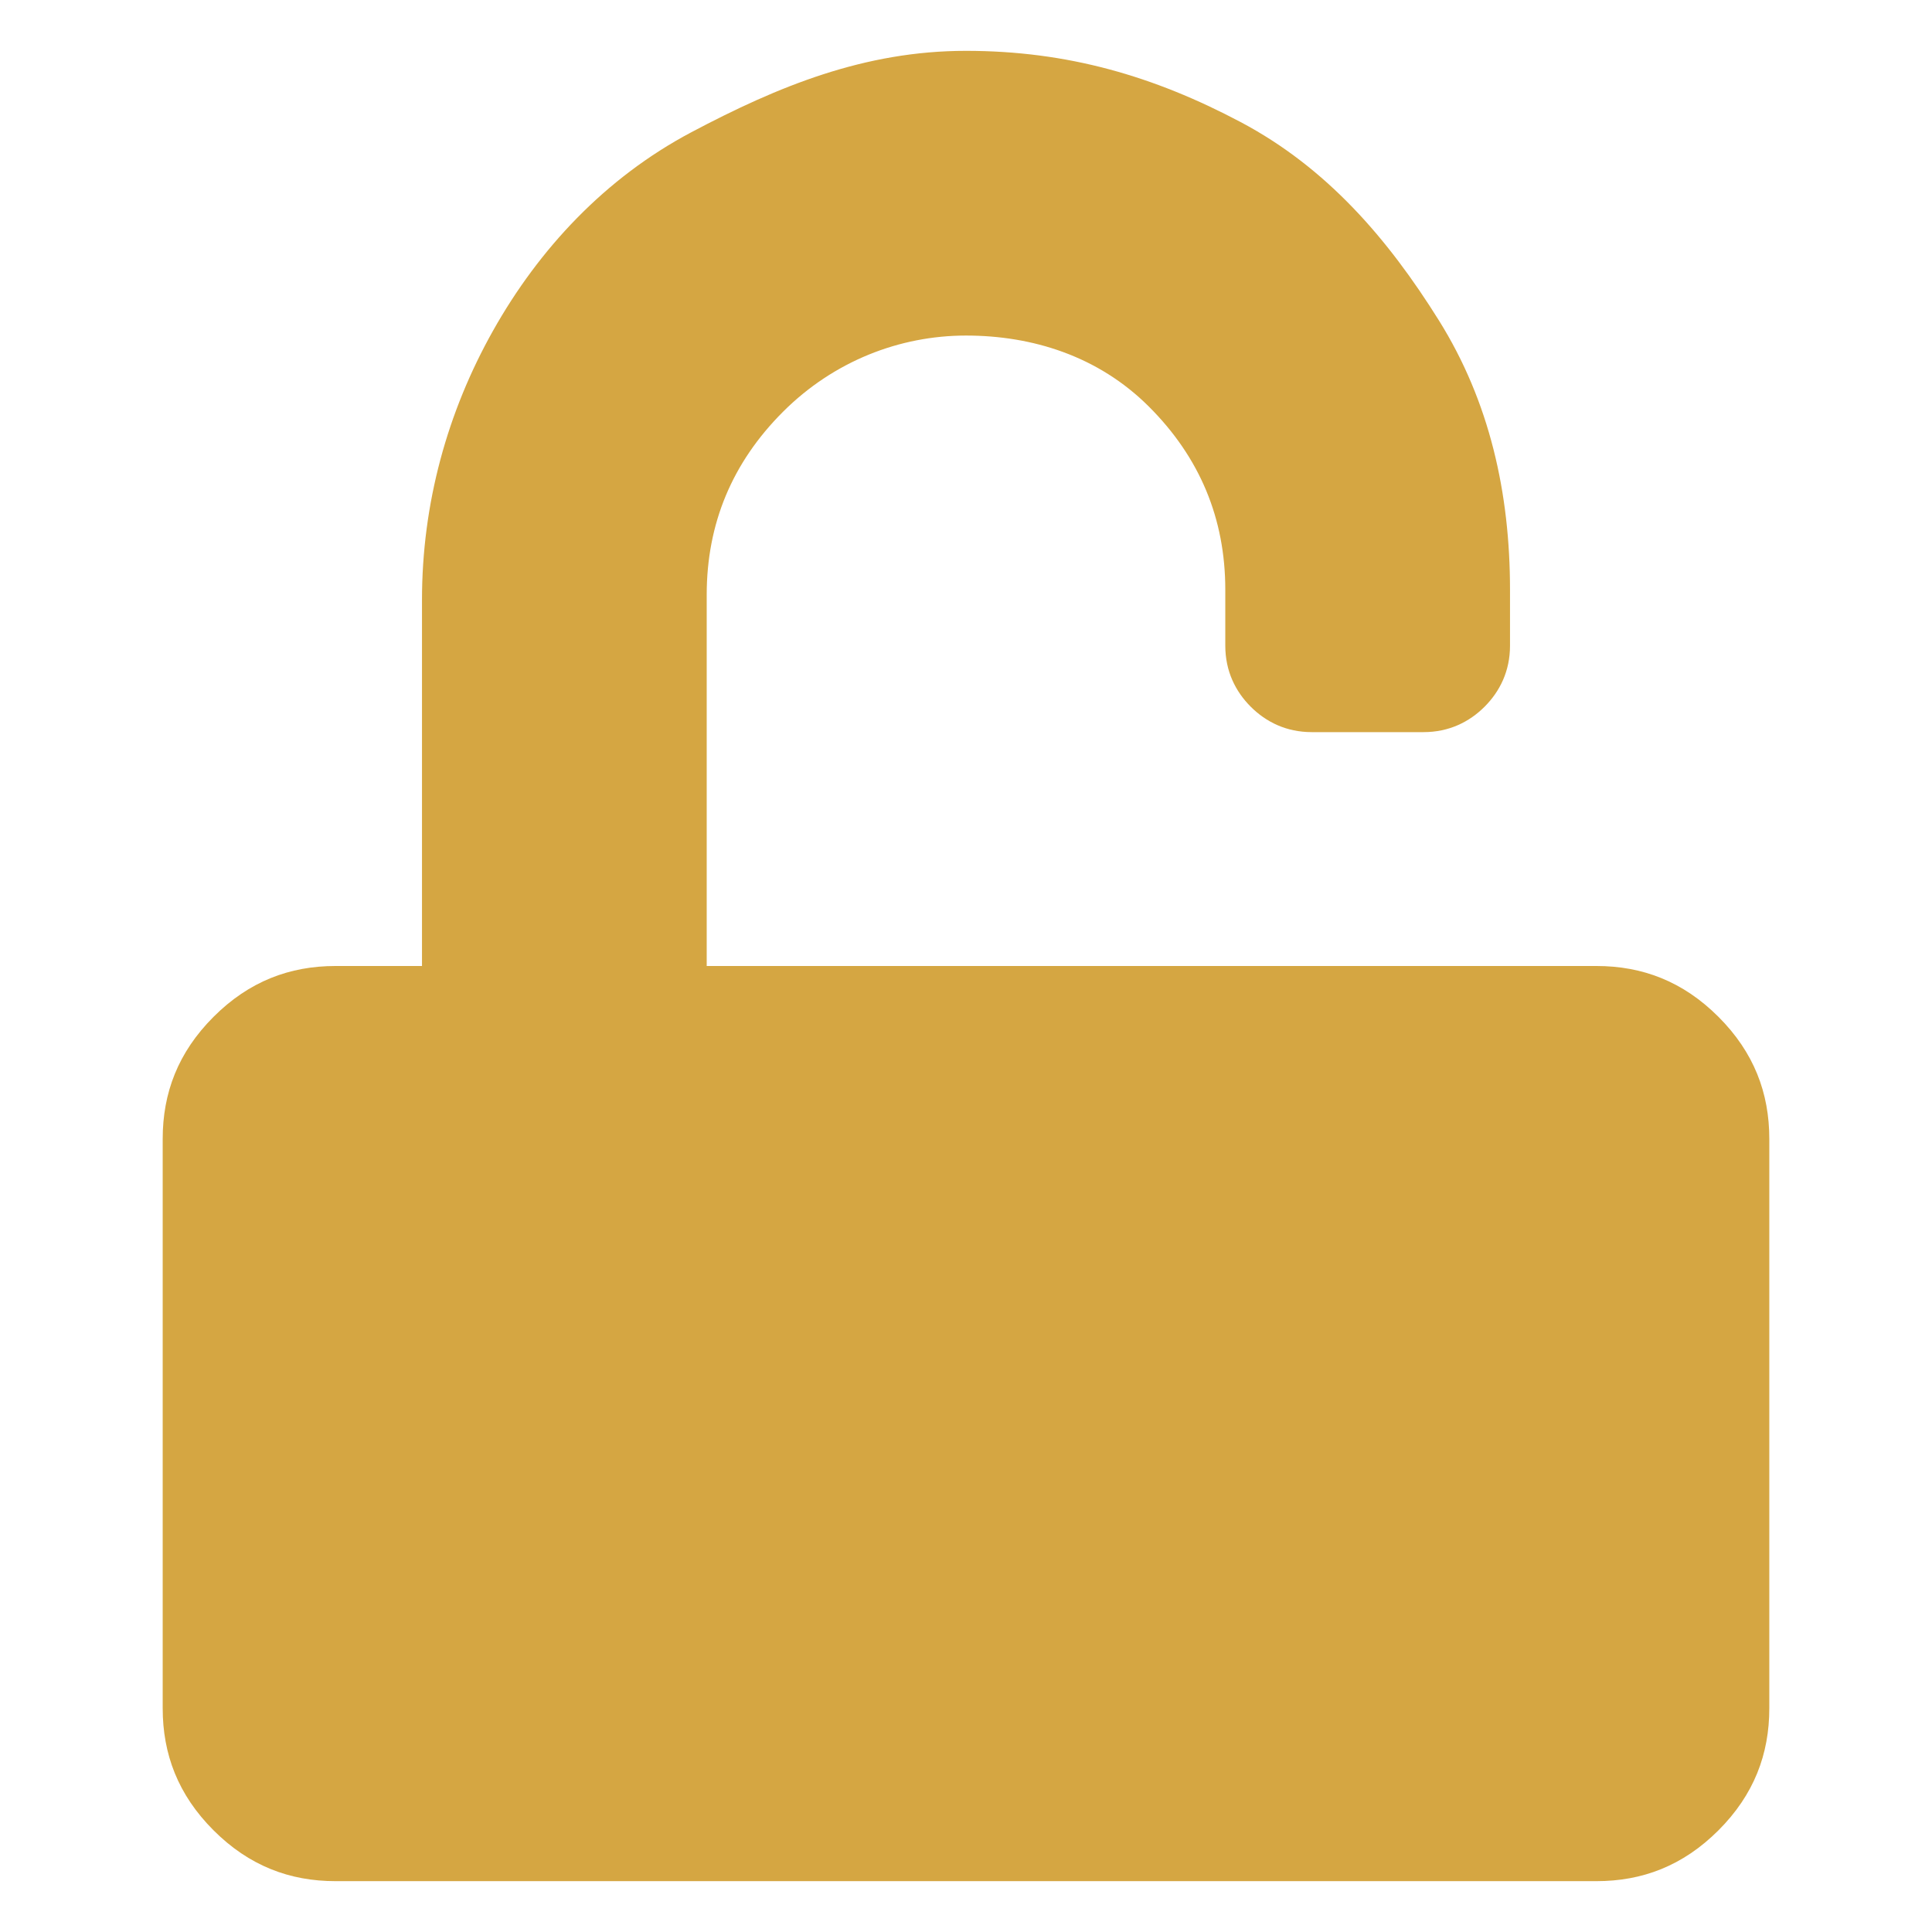
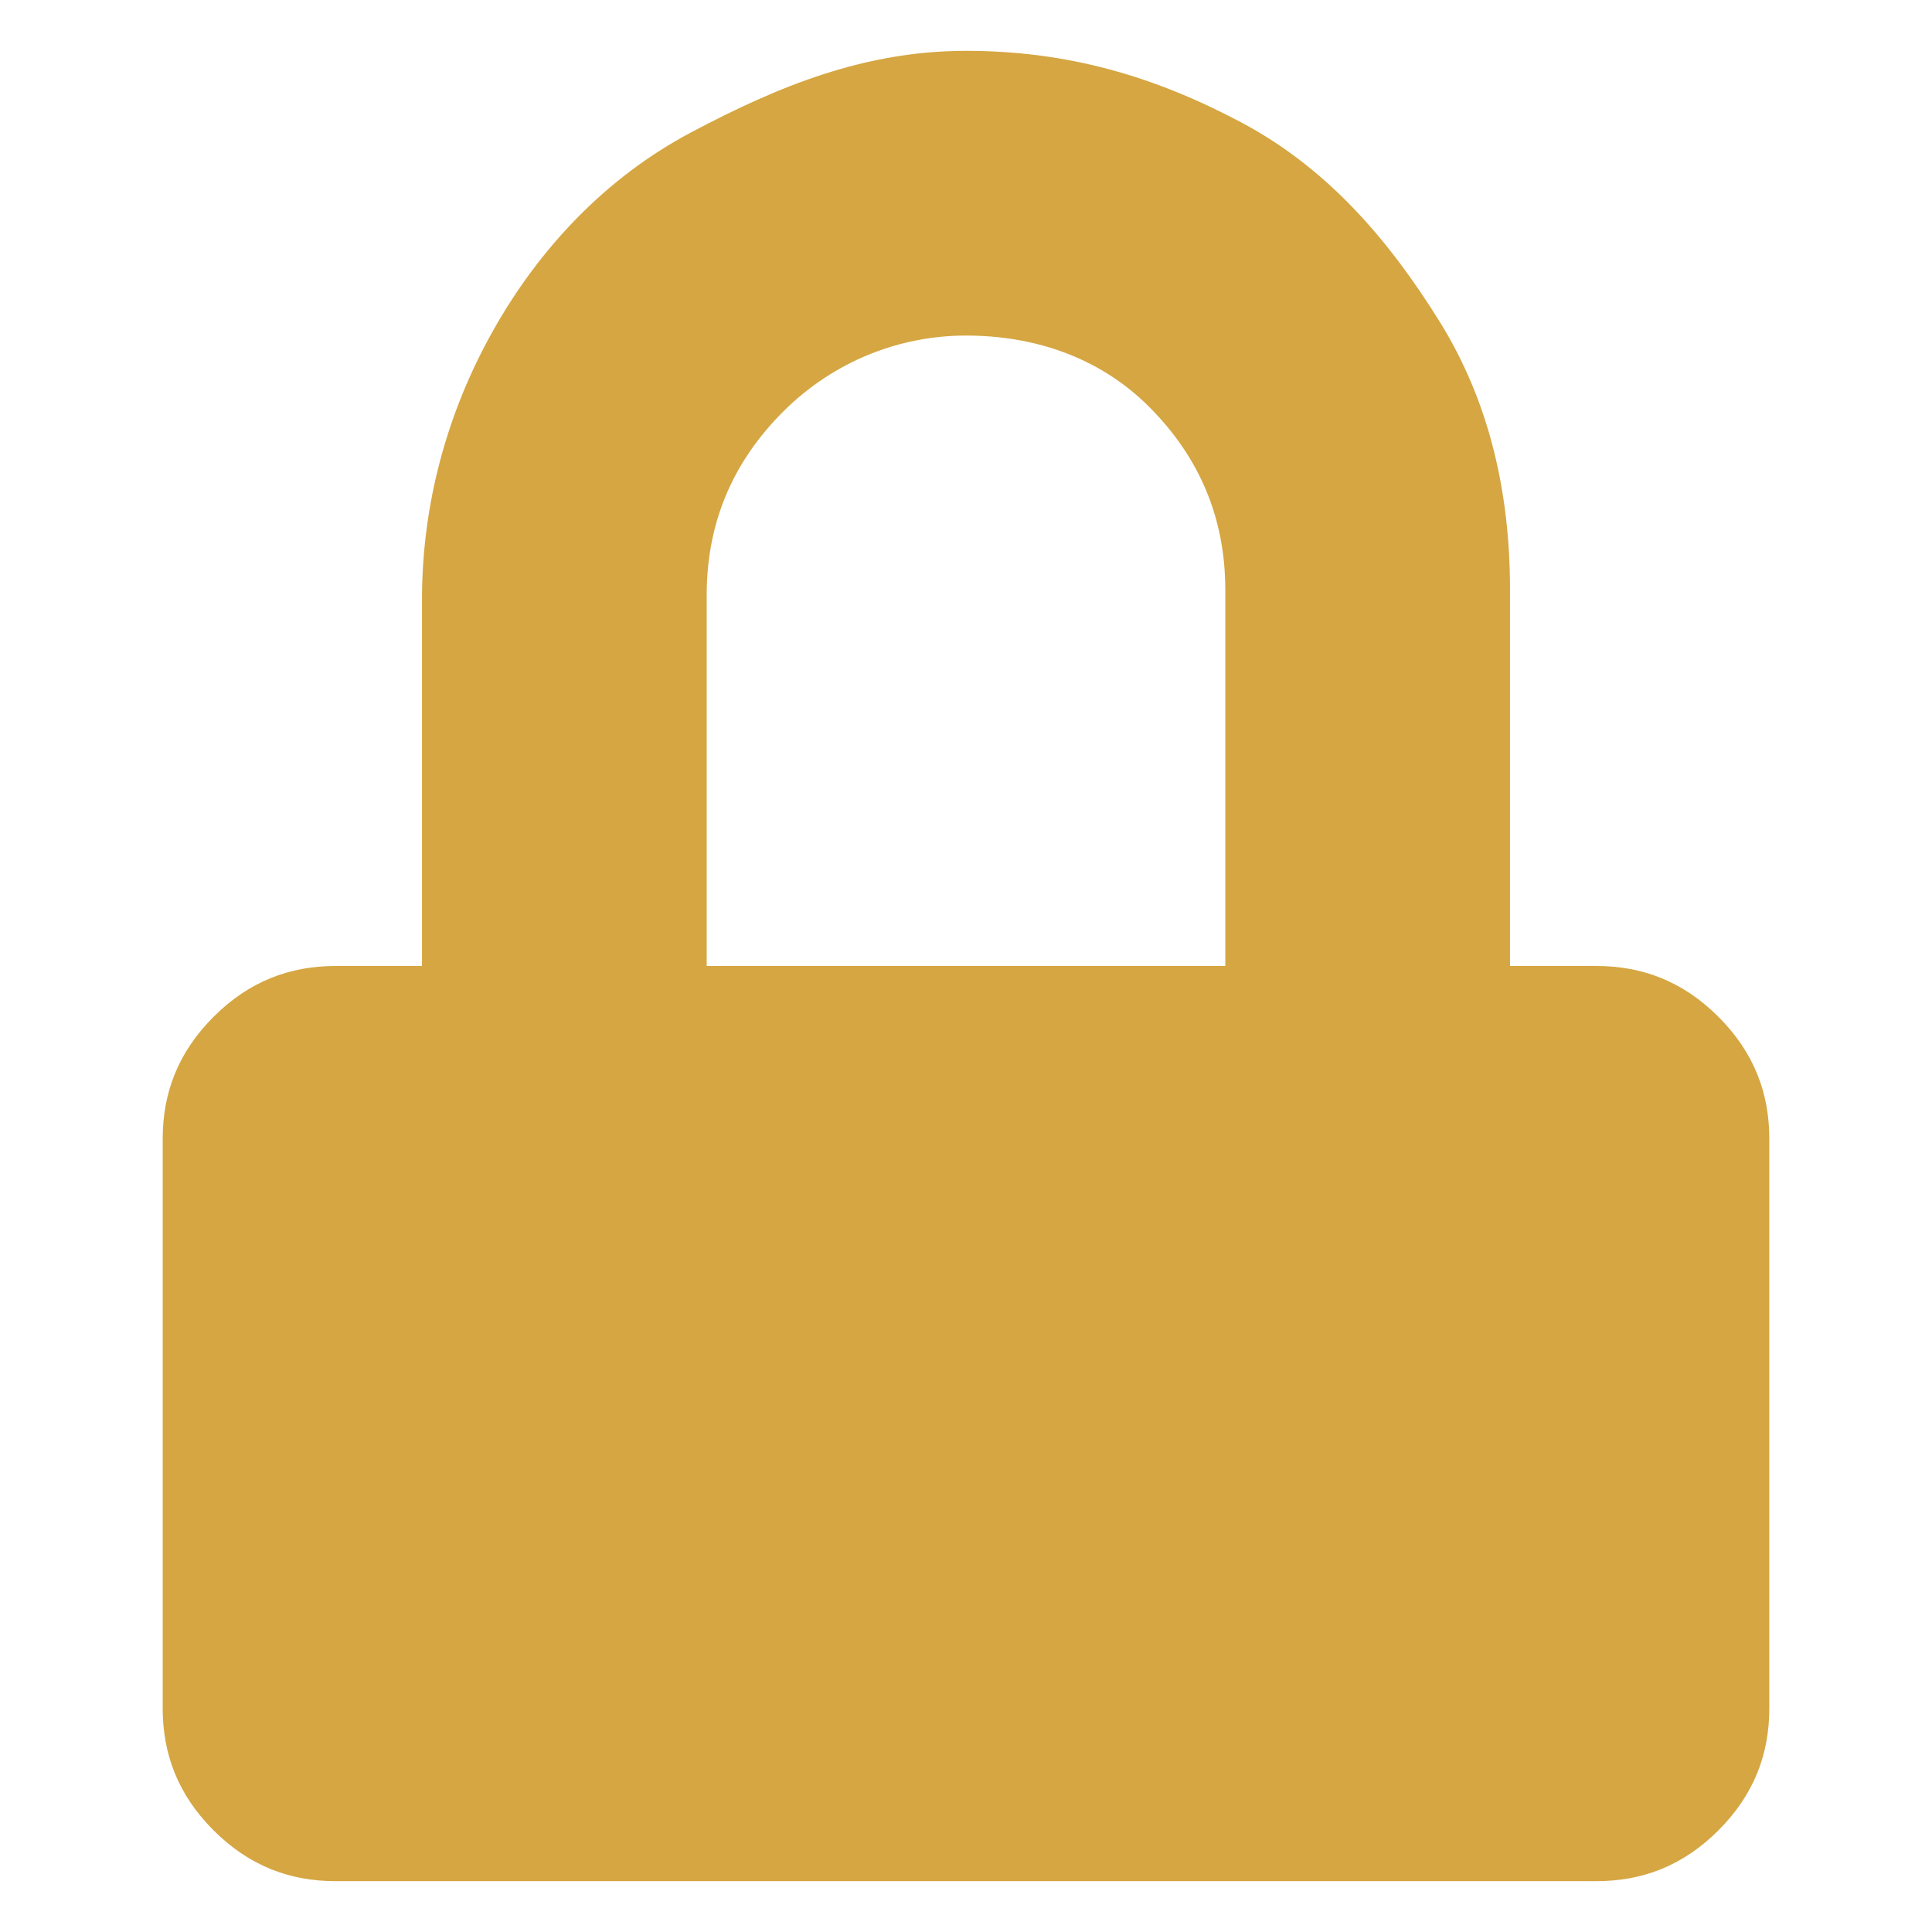
<svg xmlns="http://www.w3.org/2000/svg" version="1.1" id="Laag_1" x="0px" y="0px" viewBox="0 0 38 38" style="enable-background:new 0 0 38 38;" xml:space="preserve">
  <style type="text/css">
	.st0{fill:#D5A642;}
</style>
  <g>
-     <path class="st0" d="M31.4,19c0.9,0,1.7,0.3,2.4,1s1,1.5,1,2.4v11.2c0,0.9-0.3,1.7-1,2.4s-1.5,1-2.4,1H6.6c-0.9,0-1.7-0.3-2.4-1   s-1-1.5-1-2.4V22.4c0-0.9,0.3-1.7,1-2.4s1.5-1,2.4-1h1.7v-7.2c0-1.9,0.5-3.7,1.4-5.3s2.2-3,3.9-3.9S17,1,19,1s3.7,0.5,5.4,1.4   s2.9,2.3,3.9,3.9s1.4,3.4,1.4,5.3v1.1c0,0.5-0.2,0.9-0.5,1.2s-0.7,0.5-1.2,0.5h-2.2c-0.5,0-0.9-0.2-1.2-0.5s-0.5-0.7-0.5-1.2v-1.1   c0-1.4-0.5-2.6-1.5-3.6S20.3,6.6,19,6.6s-2.6,0.5-3.6,1.5s-1.5,2.2-1.5,3.6V19H31.4z" />
+     <path class="st0" d="M31.4,19c0.9,0,1.7,0.3,2.4,1s1,1.5,1,2.4v11.2c0,0.9-0.3,1.7-1,2.4s-1.5,1-2.4,1H6.6c-0.9,0-1.7-0.3-2.4-1   s-1-1.5-1-2.4V22.4c0-0.9,0.3-1.7,1-2.4s1.5-1,2.4-1h1.7v-7.2c0-1.9,0.5-3.7,1.4-5.3c0.9-1.6,2.2-3,3.9-3.9C15.3,1.7,17,1,19,1   s3.7,0.5,5.4,1.4c1.7,0.9,2.9,2.3,3.9,3.9c1,1.6,1.4,3.4,1.4,5.3v7.9c0,0.5-0.2,1.8-0.5,2.1c-0.3,0.3-0.7,0.5-1.2,0.5h-2.2   c-0.5,0-0.9-0.2-1.2-0.5c-0.3-0.3-0.5-1.6-0.5-2.1v-7.9c0-1.4-0.5-2.6-1.5-3.6S20.3,6.6,19,6.6s-2.6,0.5-3.6,1.5s-1.5,2.2-1.5,3.6   V19H31.4z" />
  </g>
</svg>
